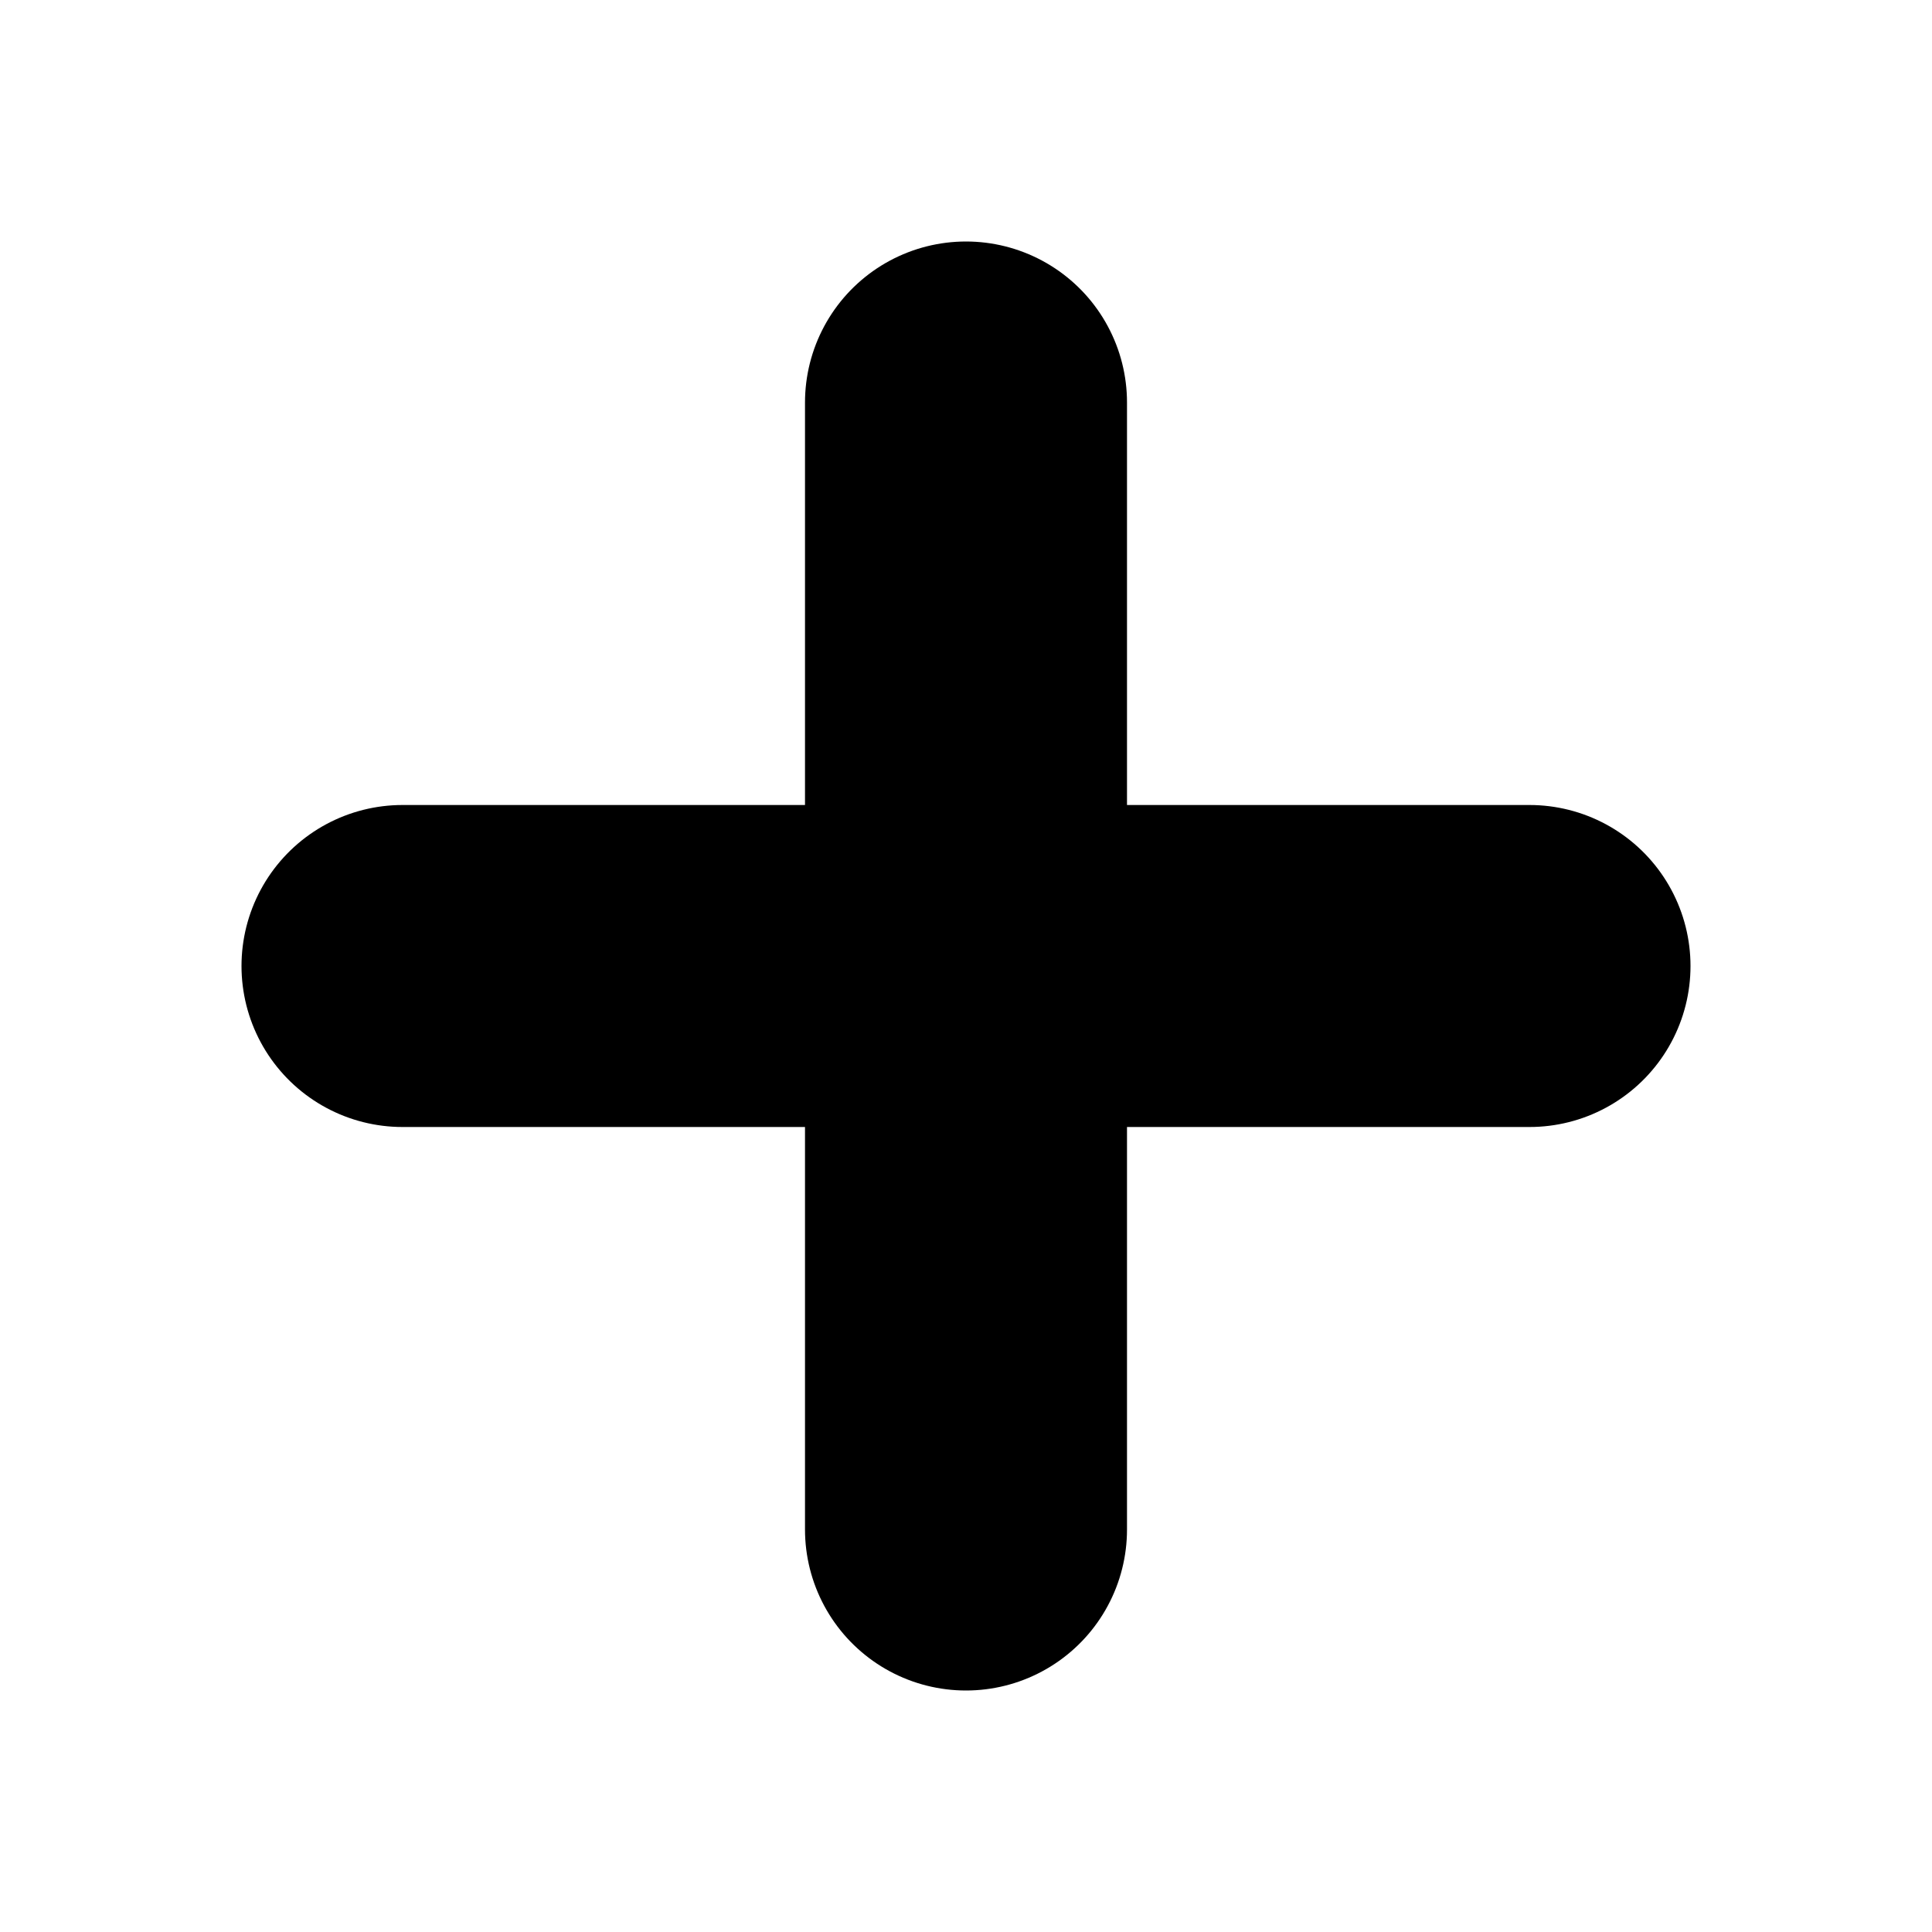
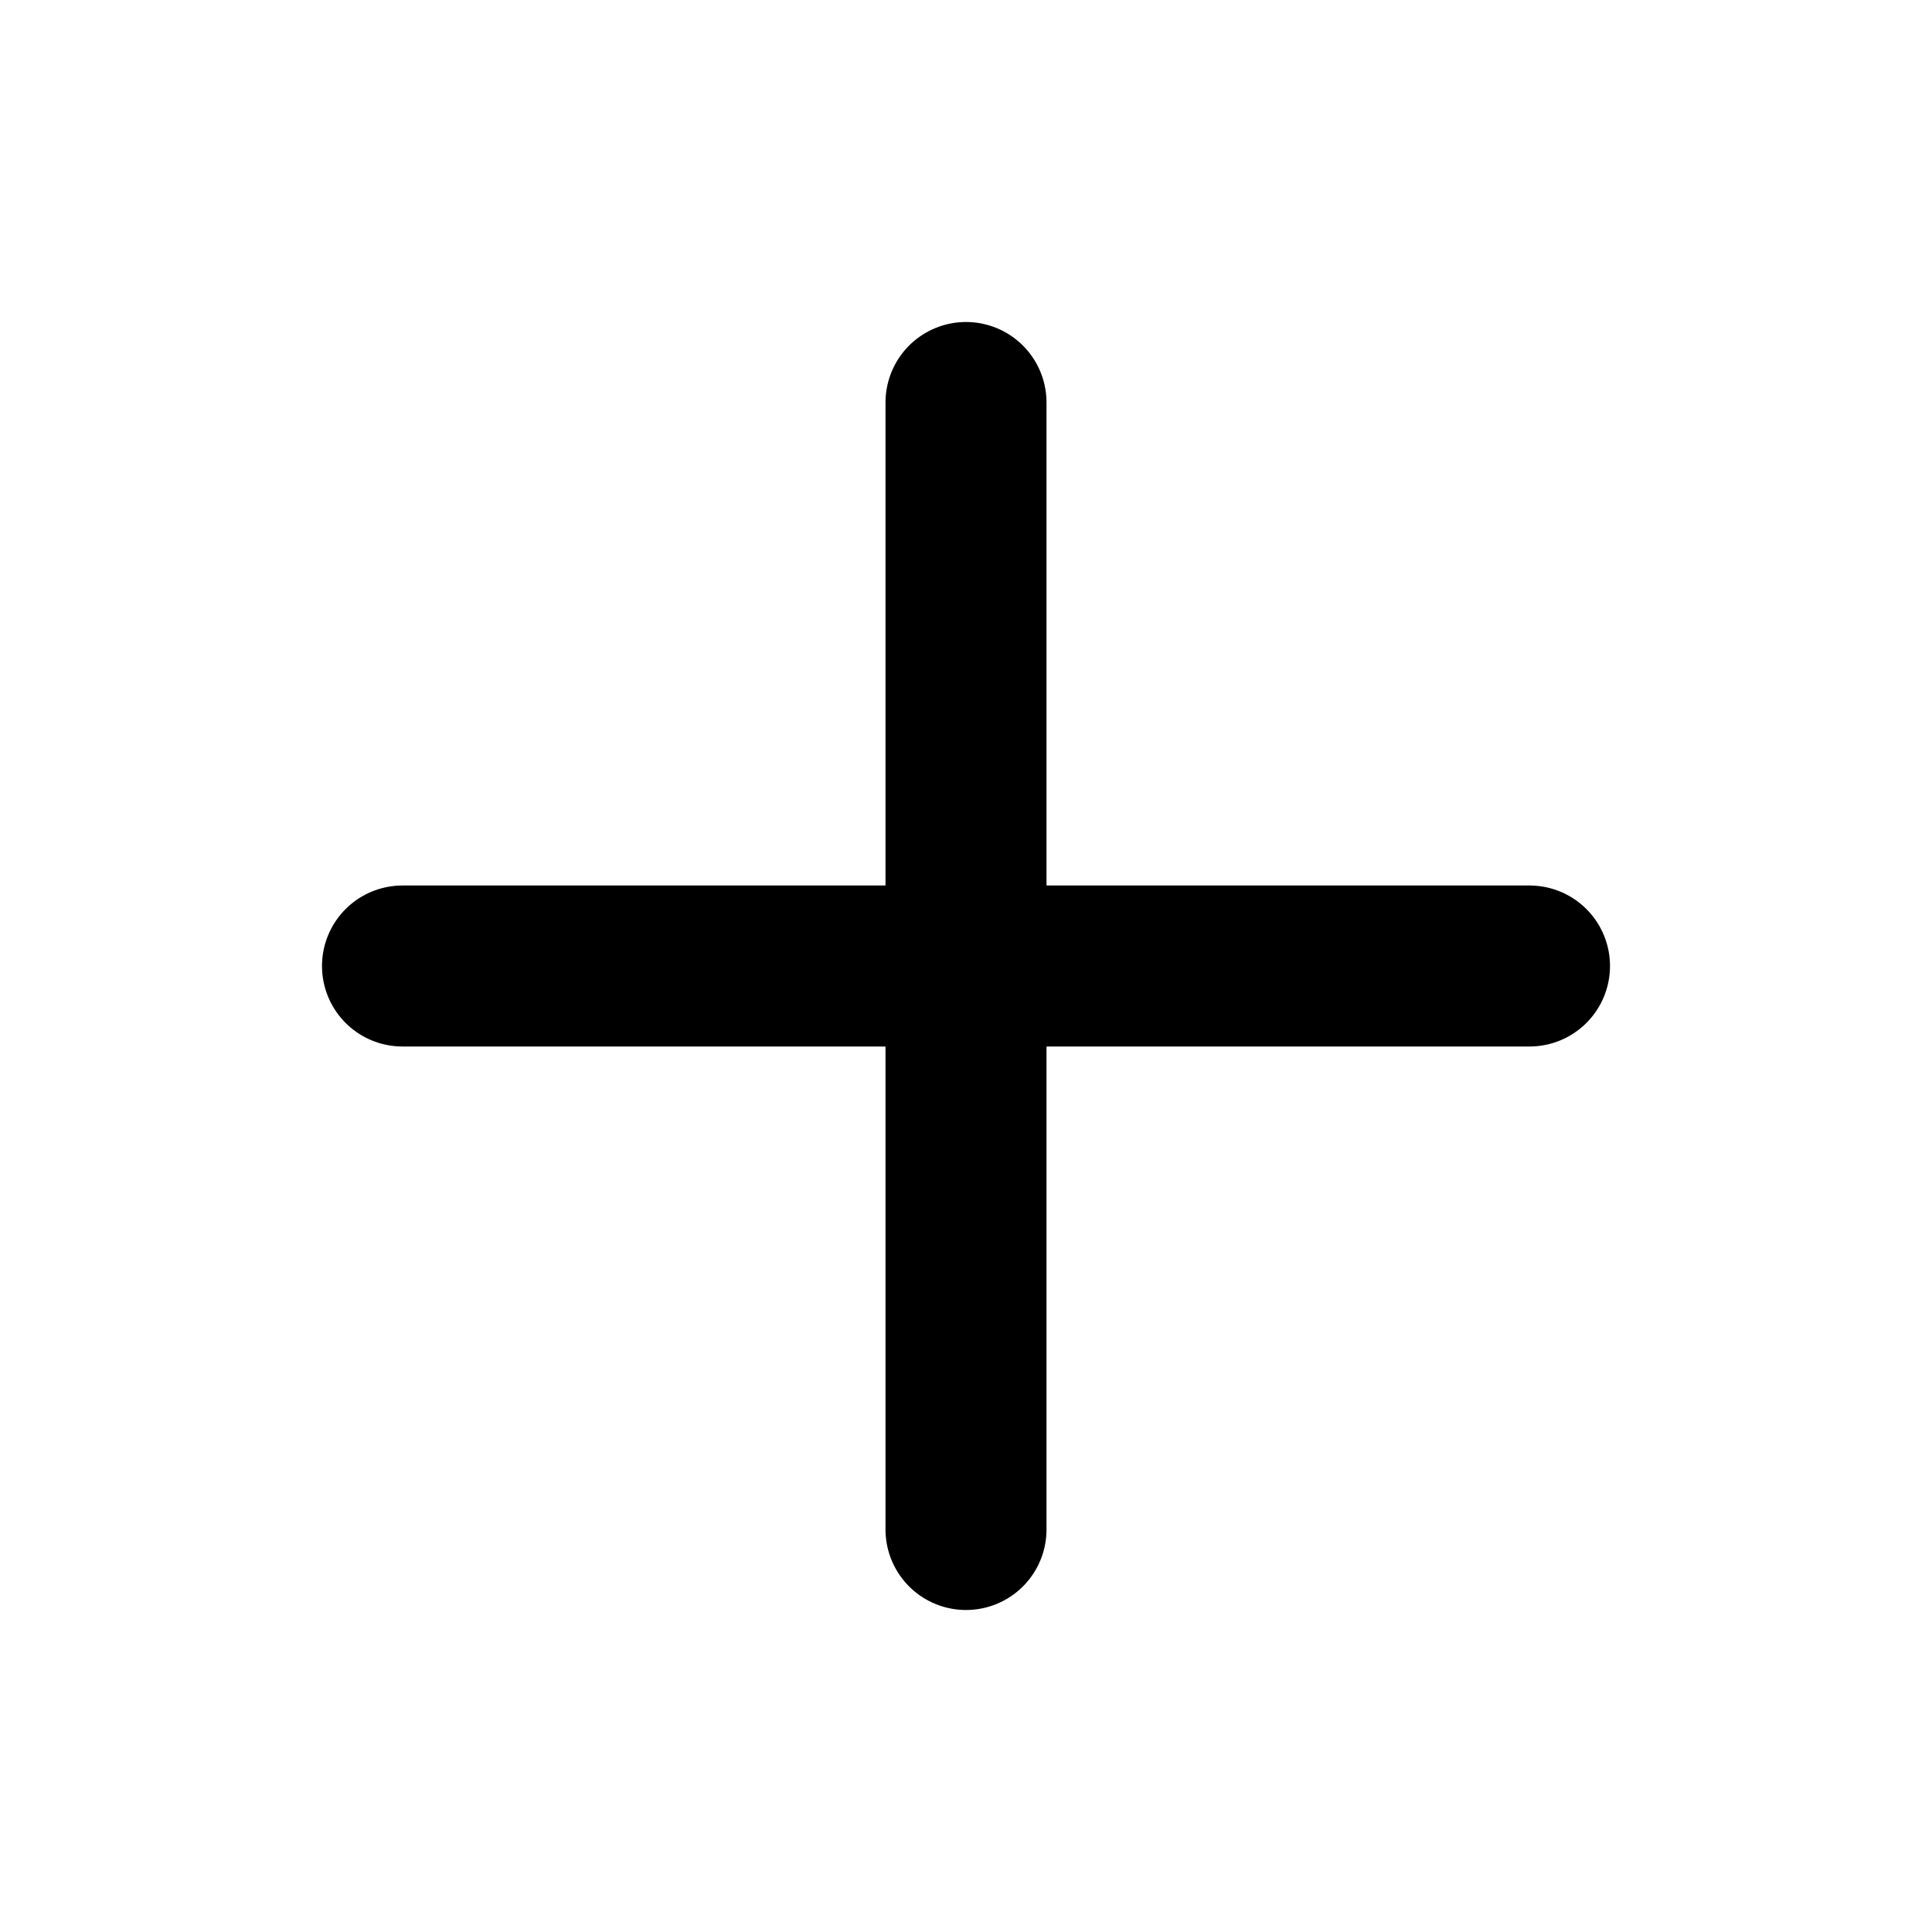
- <svg xmlns="http://www.w3.org/2000/svg" width="12" height="12" viewBox="0 0 12 12" fill="none">
-   <path d="M2.5 6H9.5M6 2.5V9.5" stroke="currentColor" stroke-width="2" stroke-linecap="round" />
+ <svg xmlns="http://www.w3.org/2000/svg" width="24" height="24" viewBox="0 0 24 24" fill="none" stroke="currentColor" stroke-width="2" stroke-linecap="round" stroke-linejoin="round">
+   <path d="M5 12h14" />
+   <path d="M12 5v14" />
</svg>
